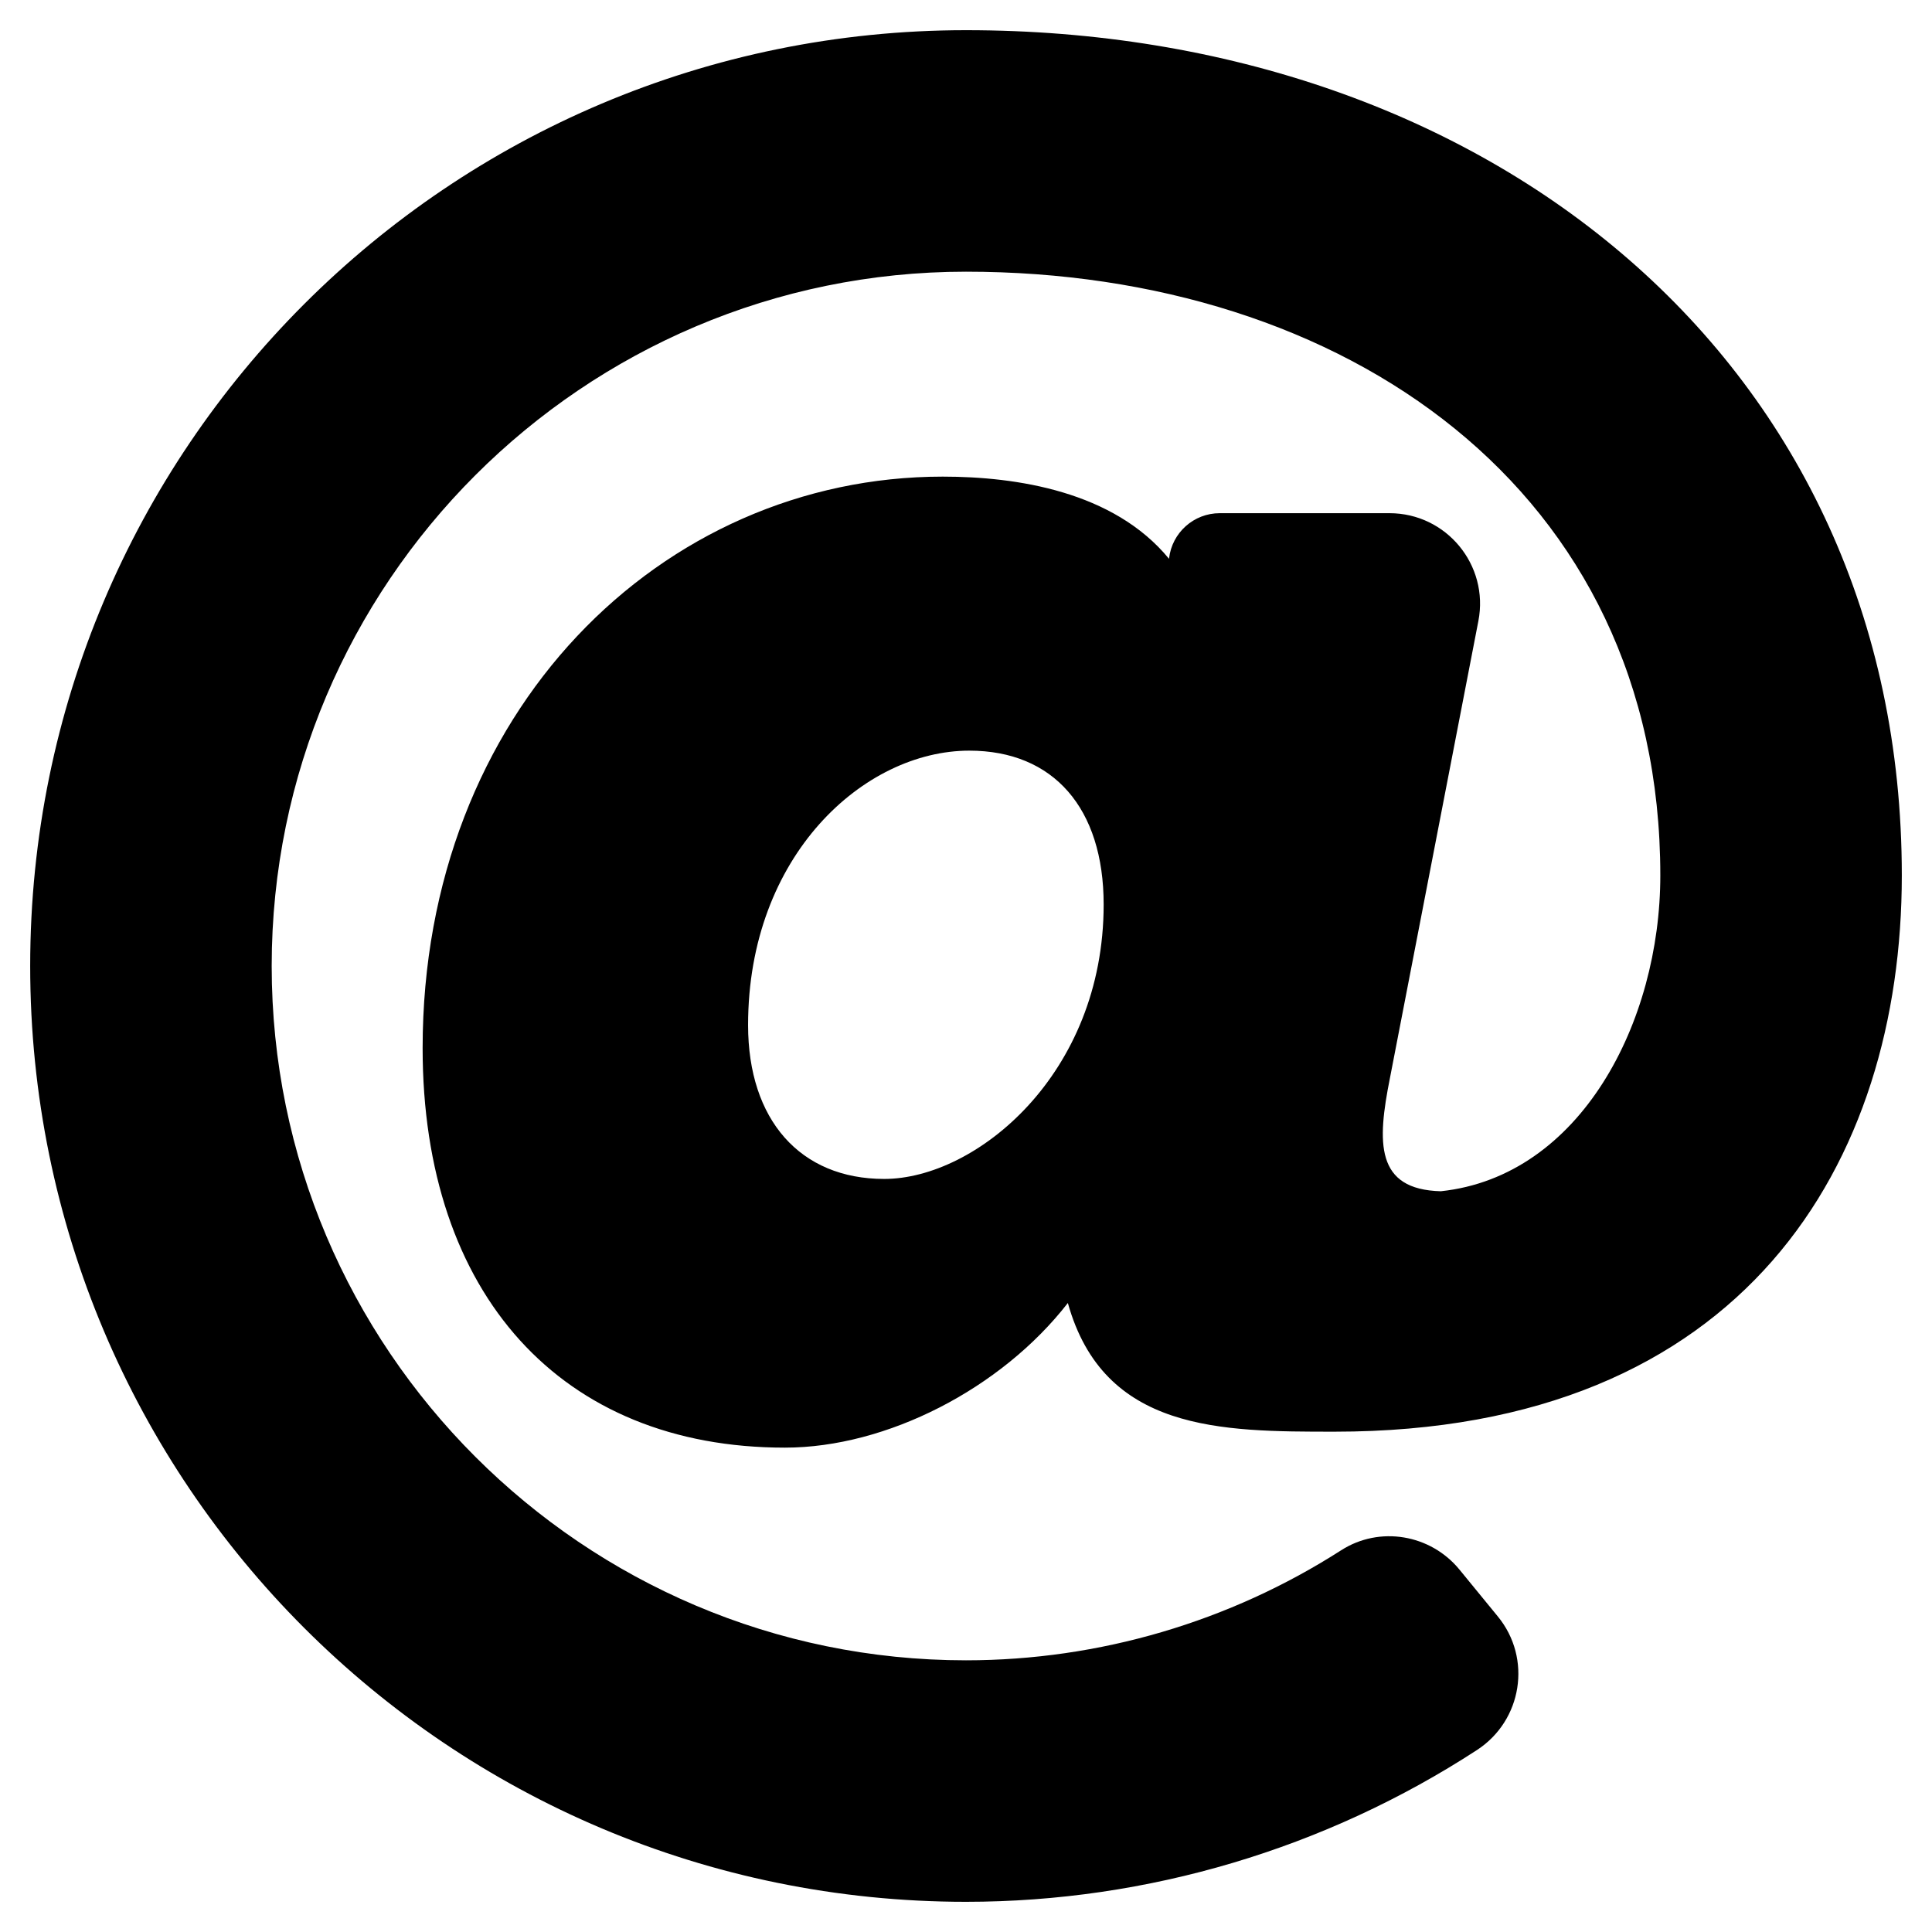
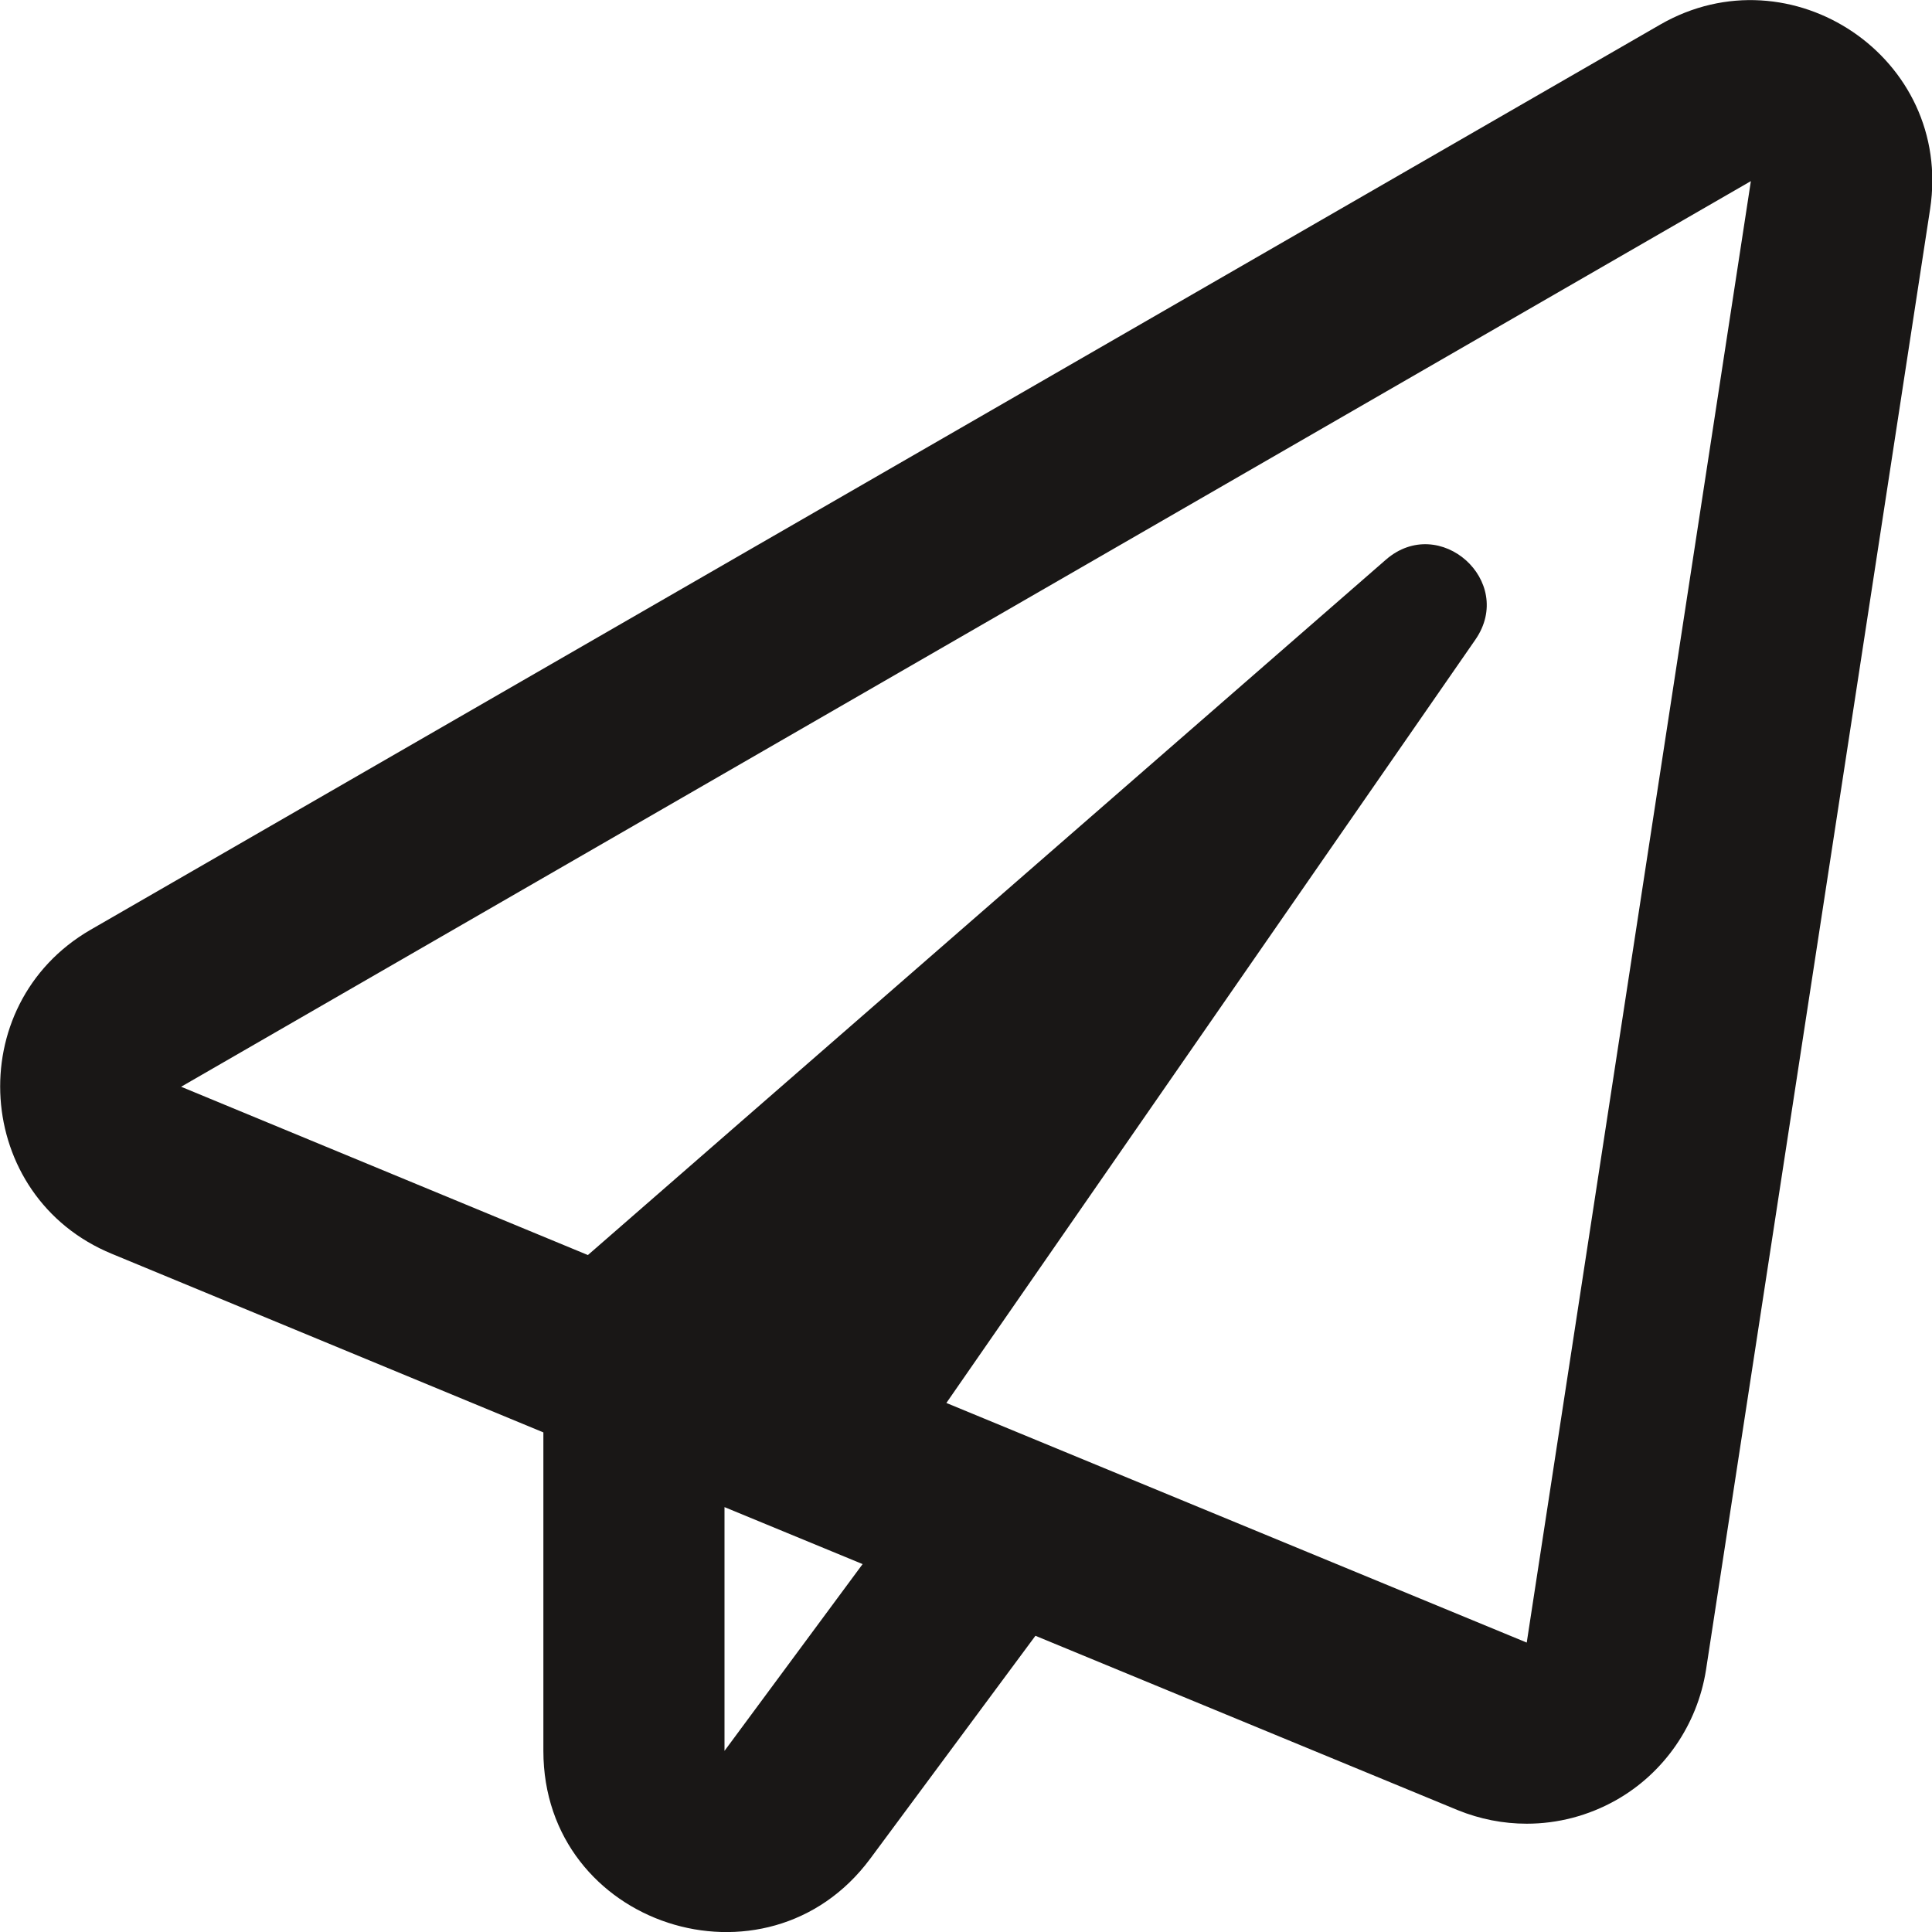
- <svg xmlns="http://www.w3.org/2000/svg" aria-hidden="true" focusable="false" data-prefix="fas" data-icon="at" class="svg-inline--fa fa-at fa-w-16" role="img" viewBox="0 0 512 512">
-   <path fill="currentColor" d="M256 8C118.941 8 8 118.919 8 256c0 137.059 110.919 248 248 248 48.154 0 95.342-14.14 135.408-40.223 12.005-7.815 14.625-24.288 5.552-35.372l-10.177-12.433c-7.671-9.371-21.179-11.667-31.373-5.129C325.92 429.757 291.314 440 256 440c-101.458 0-184-82.542-184-184S154.542 72 256 72c100.139 0 184 57.619 184 160 0 38.786-21.093 79.742-58.17 83.693-17.349-.454-16.91-12.857-13.476-30.024l23.433-121.11C394.653 149.75 383.308 136 368.225 136h-44.981a13.518 13.518 0 0 0-13.432 11.993l-.01.092c-14.697-17.901-40.448-21.775-59.971-21.775-74.58 0-137.831 62.234-137.831 151.46 0 65.303 36.785 105.87 96 105.87 26.984 0 57.369-15.637 74.991-38.333 9.522 34.104 40.613 34.103 70.71 34.103C462.609 379.41 504 307.798 504 232 504 95.653 394.023 8 256 8zm-21.68 304.43c-22.249 0-36.07-15.623-36.07-40.771 0-44.993 30.779-72.729 58.63-72.729 22.292 0 35.601 15.241 35.601 40.77 0 45.061-33.875 72.73-58.161 72.73z" />
+ <svg xmlns="http://www.w3.org/2000/svg" aria-hidden="true" focusable="false" data-prefix="far" data-icon="paper-plane" class="svg-inline--fa fa-paper-plane fa-w-16" role="img" viewBox="0 0 512 512">
+   <path fill="#191716" d="M440 6.5L24 246.4c-34.4 19.9-31.1 70.8 5.7 85.9L144 379.6V464c0 46.4 59.2 65.5 86.6 28.6l43.8-59.1 111.9 46.2c5.9 2.4 12.1 3.6 18.3 3.6 8.2 0 16.3-2.1 23.6-6.2 12.8-7.2 21.6-20 23.9-34.5l59.4-387.2c6.1-40.1-36.9-68.8-71.5-48.9zM192 464v-64.6l36.6 15.1L192 464zm212.6-28.7l-153.8-63.5L391 169.5c10.7-15.5-9.5-33.5-23.7-21.2L155.8 332.6 48 288 464 48l-59.4 387.3z" />
</svg>
